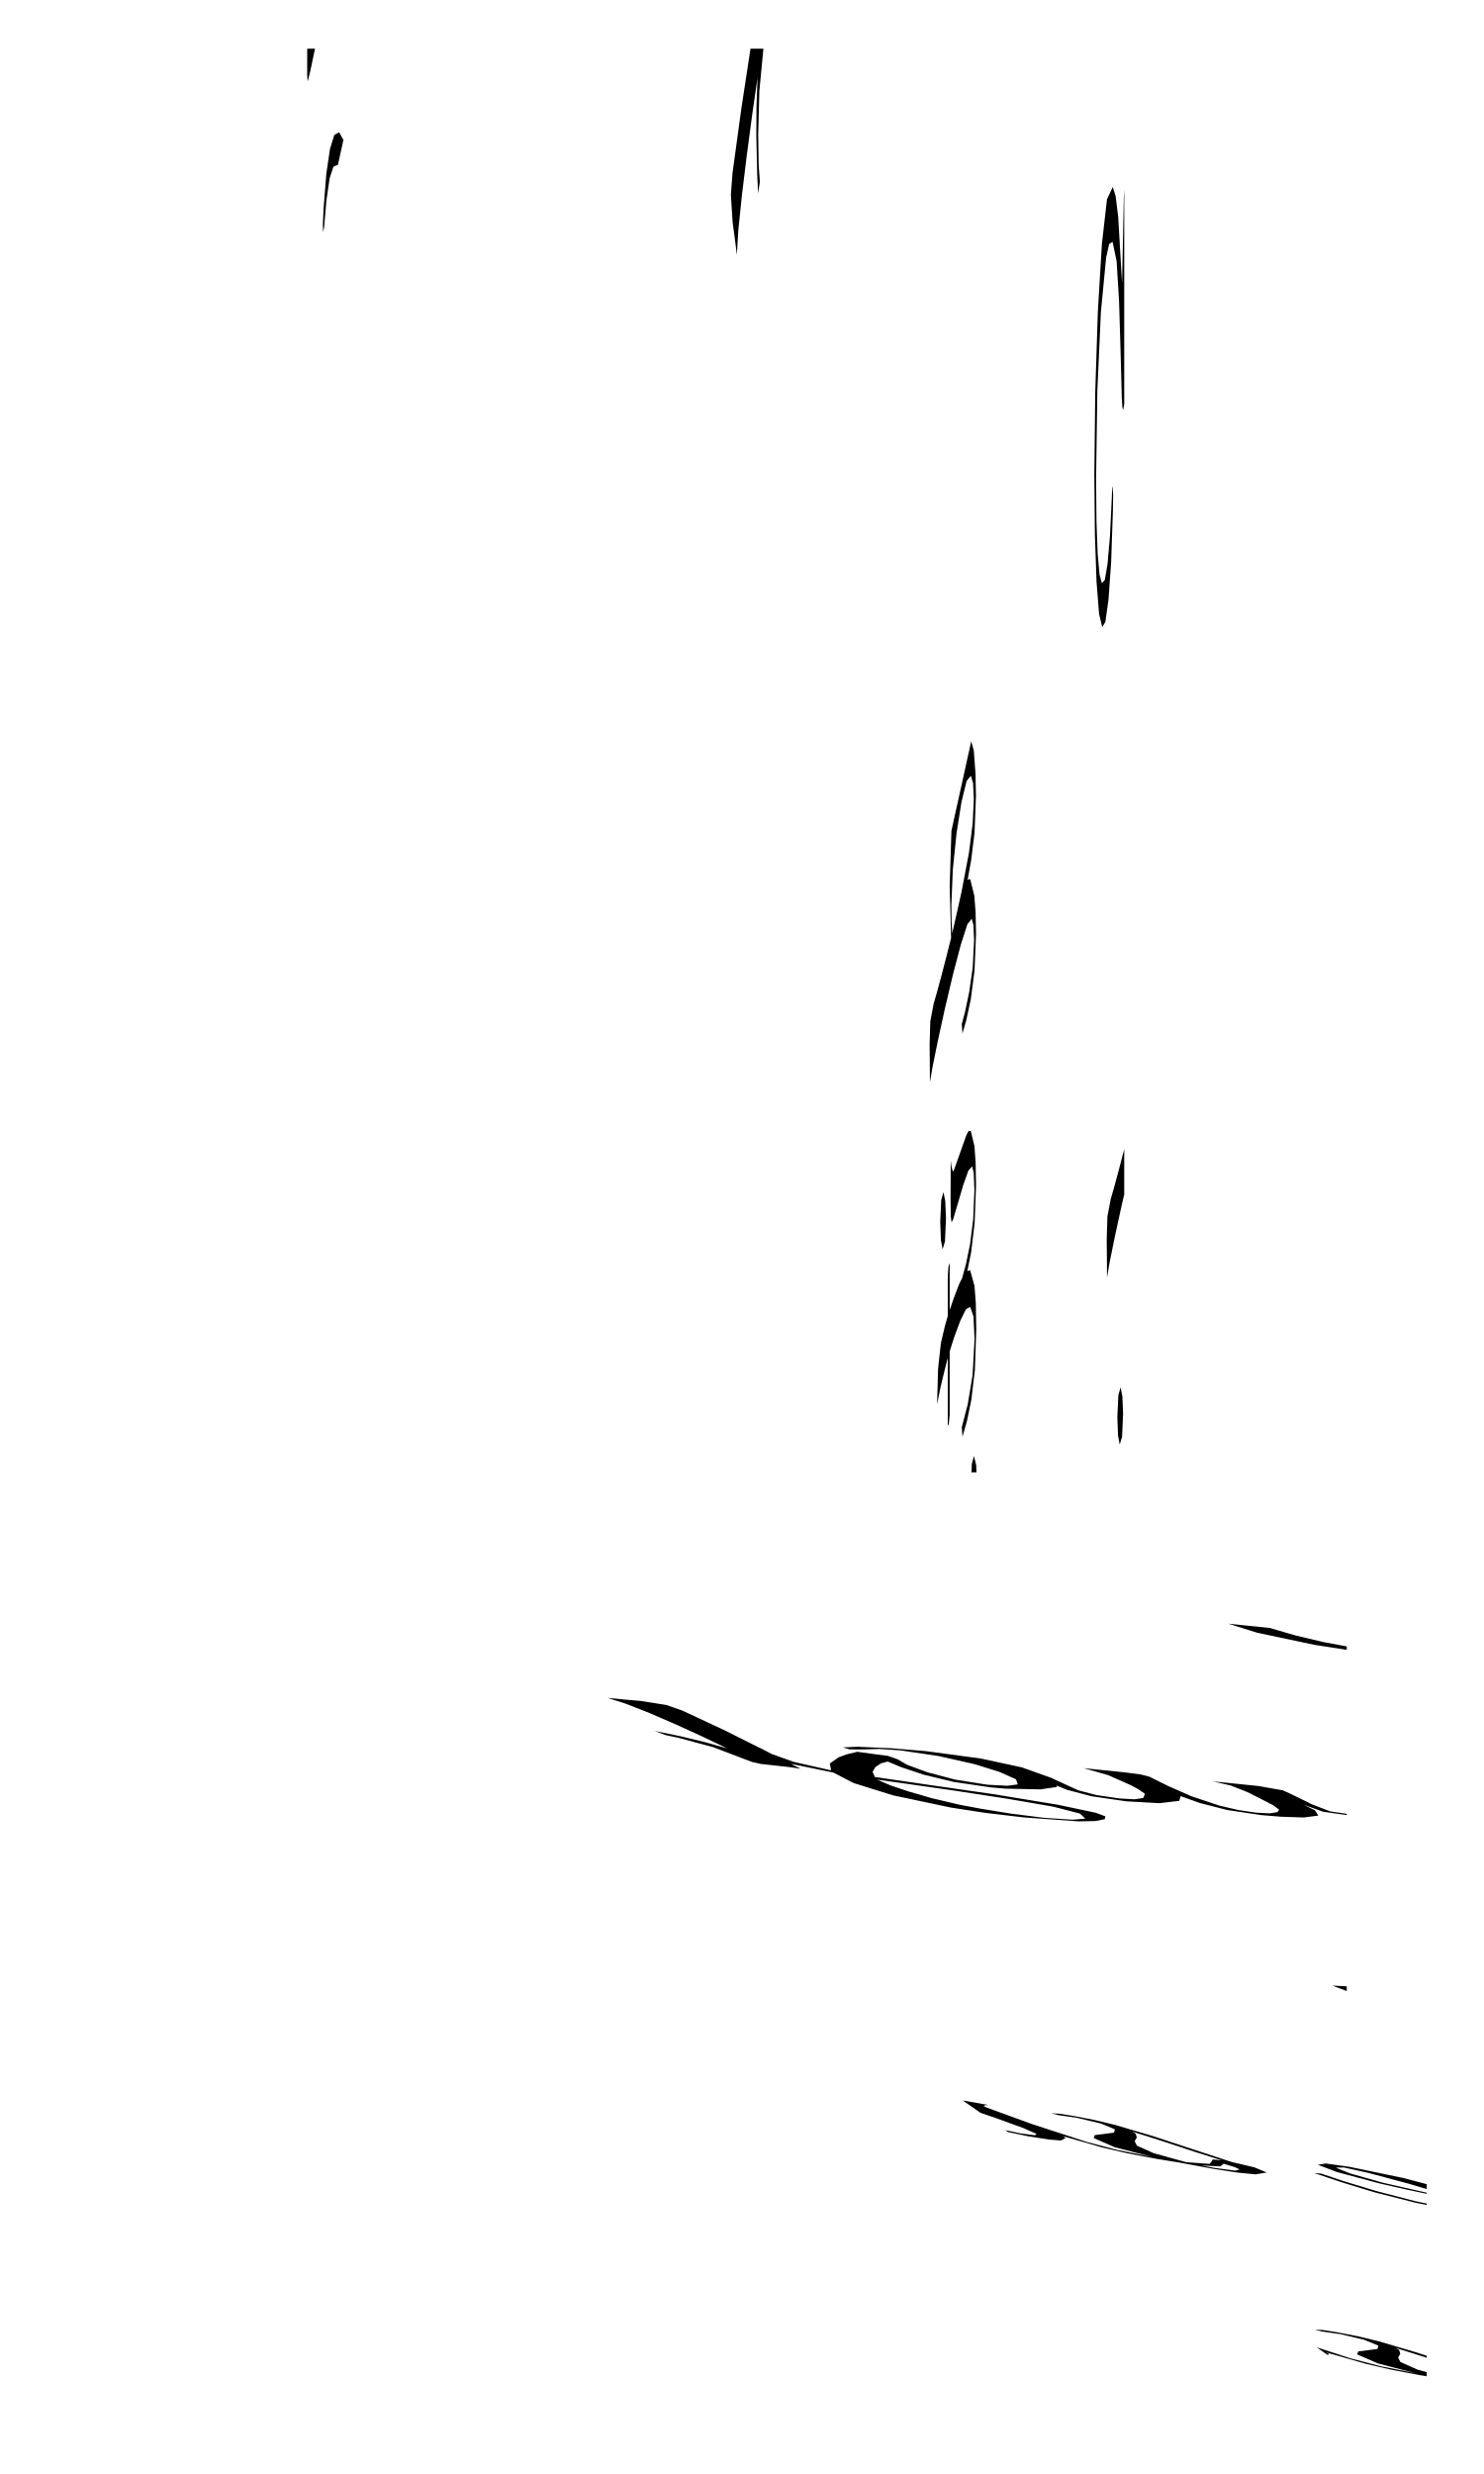
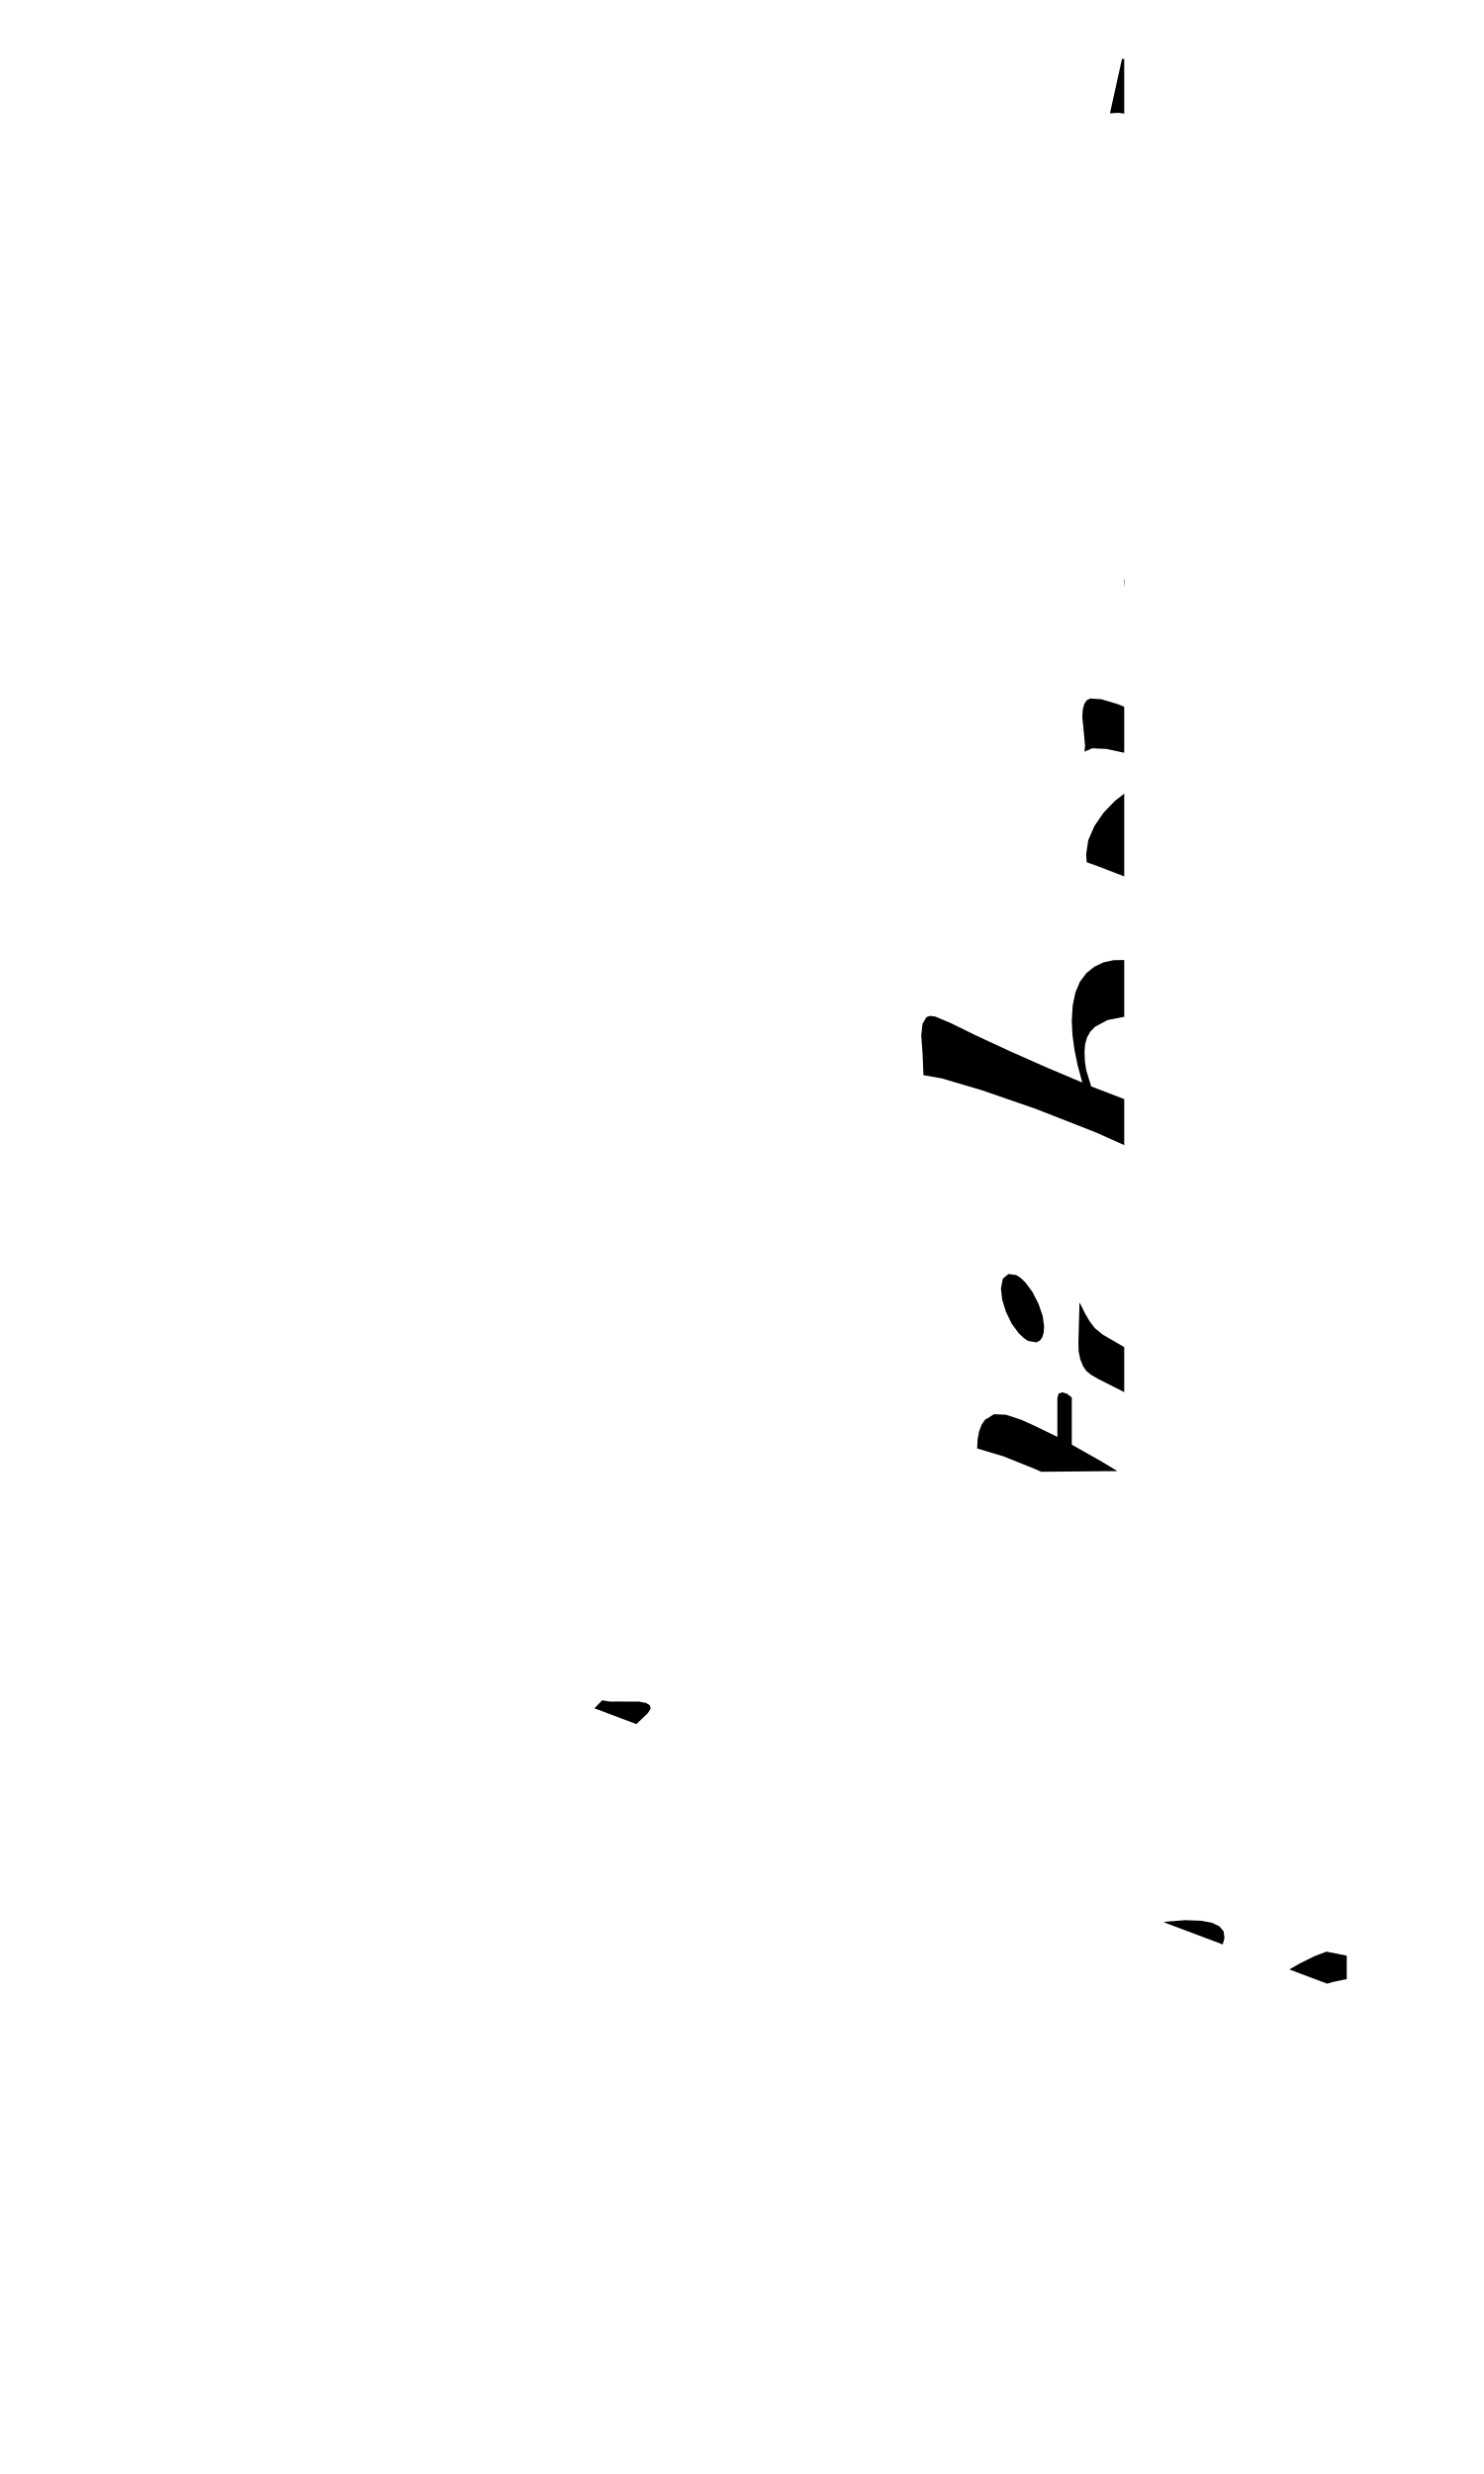
<svg xmlns="http://www.w3.org/2000/svg" width="304.8mm" height="508mm" viewBox="0 0 304.8 508" role="img" aria-labelledby="title desc">
  <g id="laser-marking" fill="#000" fill-rule="evenodd">
-     <path data-facet="body-T0065" d="M155.704,39.717 156.071,37.311 155.823,33.904 155.727,27.628 155.966,18.682 156.797,10 154.146,10 152.281,22.186 150.456,35.496 150.114,39.981 150.476,45.675 150.91,48.845 151.342,52.305 151.65,47.229 152.373,40.159 153.368,32 154.49,23.586 155.585,15.963 155.376,21.864 155.339,27.813 155.524,35.93Z" />
-     <path data-facet="body-T0240" d="M63.102,10 63.095,10.684 63.096,15.525 63.142,16.308 63.218,16.656 63.74,14.548 64.696,10ZM70.535,28.731 69.661,27.159 68.667,27.699 67.775,30.57 67.024,35.68 66.451,42.939 66.315,46.185 66.358,47.646 66.572,46.681 67.045,41.138 67.708,36.58 68.488,34.21 69.406,33.842Z" />
-     <path data-facet="body-T0493" d="M276.178,337.99 271.741,337.161 266.063,335.812 261.356,334.443 260.892,334.287 252.283,333.408 258.229,335.26 270.038,337.757 276.609,338.771 276.609,338.061ZM146.528,358.771 154.41,361.781 156.324,362.208 159.667,362.575 162.332,362.872 164.42,363.18 162.461,362.179 171.163,363.971 175.323,366.122 183.446,368.652 195.255,371.149 202.373,372.247 210.169,373.167 221.511,373.992 224.954,373.927 226.912,373.543 227.023,372.956 225.051,372.225 217.269,370.576 204.001,368.4 191.122,366.547 179.688,364.875 179.22,363.845 179.781,362.85 180.949,362.081 182.336,361.71 185.16,362.887 189.721,364.404 195.906,365.899 203.569,367.023 206.525,367.274 213.686,367.423 217.127,366.92 216.972,366.618 219.197,367.525 224.211,368.84 231.408,369.883 238.161,370.256 242.208,369.772 242.508,368.811 246.514,370.245 252.052,371.657 258.977,372.698 263.125,373.036 267.77,373.194 270.764,372.807 270.072,371.711 267.728,370.564 271.722,372.007 276.609,372.701 276.609,372.448 273.241,371.949 269.36,370.458 269.36,370.458 268.596,370.056 266.918,369.235 265.003,368.313 263.499,367.621 258.46,366.73 249.119,365.776 252.826,366.642 256.113,367.943 256.731,368.246 258.261,369.009 260.069,369.937 261.553,370.721 262.727,371.602 262.38,372.088 260.78,372.347 258.037,372.208 254.348,371.665 250.514,370.774 244.69,368.828 239.892,366.714 236.08,364.821 234.297,364.357 230.891,363.915 222.605,363.069 227.626,364.505 232.217,366.546 233.744,367.352 235.155,368.333 234.815,369.188 233.056,369.457 229.959,369.29 225.278,368.611 221.48,367.621 216.261,365.227 216.232,365.171 215.811,365.02 215.728,364.982 215.696,364.979 209.852,362.895 201.353,361.07 190.105,359.563 183.16,358.986 176.184,358.671 173.114,358.802 174.454,359.195 176.968,359.23 180.582,359.124 184.9,359.407 192.818,360.583 200.19,362.25 205.263,363.828 208.687,365.357 209.033,366.401 206.924,366.682 202.784,366.464 196.163,365.412 190.464,363.907 186.312,362.372 184.335,361.23 182.361,360.541 178.917,360.095 176.091,359.704 173.875,360.239 172.232,360.849 170.443,362.102 170.706,363.514 163.02,361.78 158.51,360.157 156.07,358.891 155.999,358.889 148.713,355.234 140.103,351.226 136.822,350.088 131.552,349.259 128.294,348.978 124.798,348.638 128.62,349.866 133.535,351.803 138.985,354.163 144.472,356.672 149.333,359.006 144.683,357.694 139.753,356.507 134.462,355.428 136.738,356.283 139.369,356.844ZM201.395,371.382 196.958,370.553 191.28,369.204 186.573,367.835 182.873,366.594 180.14,365.417 185.912,366.229 196.071,367.685 206.884,369.345 216.365,370.979 221.813,372.39 222.917,373.426 220.281,373.653 214.408,373.258 207.699,372.411ZM273.817,407.727 273.708,407.74 276.609,408.83 276.609,407.863Z" />
-     <path data-facet="body-T0538" d="M230.462,58.165 229.666,44.523 229.134,40.254 228.552,38.385 227.363,40.926 226.317,50.122 225.491,63.94 224.953,80.493 224.763,97.505 224.877,109.716 225.218,119.457 225.737,126.034 226.385,128.75 227.033,127.708 227.673,123.145 228.219,115.381 228.583,104.736 228.628,101.614 228.492,99.802 228.423,100.255 228.34,102.505 227.974,110.108 227.484,115.761 226.914,119.098 226.309,119.754 225.83,117.96 225.453,113.749 225.208,107.154 225.127,98.208 225.385,80.214 226.112,64.096 227.188,52.895 227.821,50.08 228.507,49.665 229.34,53.605 229.848,61.869 230.151,71.947 230.401,81.513 230.523,83.61 230.674,84.23 230.907,82.96 230.907,38.951 230.826,40.438ZM200.119,183.945 199.3,180.626 199.02,180.468 198.724,180.746 199.459,176.647 200.157,171.071 200.452,163.465 200.361,158.909 200.013,154.144 199.477,152.219 195.417,170.591 195.056,181.991 195.344,192.581 194.397,196.371 193.359,200.363 192.412,203.851 191.752,206.146 191.078,209.708 190.934,214.458 190.972,218.201 190.995,222.23 191.495,219.306 192.594,213.87 194.071,207.115 195.716,200.166 197.33,194.014 198.694,189.777 199.588,188.647 199.929,189.93 200.073,193.11 199.785,198.684 199.065,203.706 198.217,207.756 197.542,210.26 197.679,212.224 198.467,209.467 199.391,205.198 200.157,199.32 200.467,191.882 200.38,187.33ZM199.027,175.038 197.512,183.036 195.587,191.64 195.451,189.223 195.405,185.85 195.701,178.547 196.466,171.082 197.482,164.648 198.535,160.371 199.406,159.292 199.861,160.812 200.013,164.039 199.778,169.067ZM199.391,232.239 198.929,232.258 198.497,233.066 195.905,240.331 195.693,240.55 195.428,239.503 195.269,238.27 195.238,246.545 195.291,249.851 195.451,251.008 195.784,250.319 196.693,247.242 197.815,243.417 198.891,240.374 199.664,239.488 199.997,240.838 200.134,244.387 199.884,250.381 199.24,255.487 198.391,259.612 197.604,262.457 197.042,263.563 195.882,266.591 195.056,269.004 195.056,259.336 194.799,260.109 194.662,262.225 194.662,270.231 194.056,272.358 193.253,275.778 192.677,280.959 192.465,288.354 193.192,284.775 194.041,281.254 194.662,278.842 194.662,292.74 194.859,292.428 195.056,290.606 195.056,277.464 196.042,274.395 197.239,271.183 198.398,268.835 199.27,268.36 199.944,270.312 200.164,274.935 199.763,282.348 198.755,288.413 197.542,293.043 197.679,295.006 198.573,291.913 199.505,287.427 200.232,281.28 200.513,273.053 200.424,267.63 200.157,264.05 199.24,260.774 198.676,261.01 199.459,257.164 200.179,251.159 200.467,243.546 200.386,238.698 200.141,235.332ZM229.735,240.452 228.787,243.94 228.128,246.235 227.453,249.797 227.309,254.547 227.347,258.29 227.37,262.319 227.87,259.395 228.969,253.96 230.447,247.204 230.907,245.261 230.907,235.924 230.773,236.46ZM193.321,246.396 193.116,250.853 193.253,254.629 193.601,256.524 194.086,254.943 194.299,250.192 194.147,246.626 193.783,244.79ZM229.697,286.485 229.492,290.942 229.628,294.718 229.977,296.613 230.462,295.032 230.674,290.281 230.523,286.715 230.159,284.879ZM200.043,298.972 199.603,300.602 199.537,302.331 200.561,302.322 200.498,300.833Z" />
-     <path data-facet="body-T2535" d="M204.714,434.979 210.19,436.968 212.932,438.189 212.528,438.44 209.617,438.064 206.492,437.397 207.054,437.788 211.22,438.664 215.459,439.323 217.932,439.519 218.892,438.964 218.237,438.601 226.296,440.924 231.544,442.144 237.446,443.273 242.2,444.043 249.233,445.34 254.228,446.117 257.862,446.471 260.185,446.095 257.635,445.031 252.974,443.935 252.791,443.874 245.071,441.342 236.778,438.608 229.038,436.327 224.93,435.338 220.516,434.479 217.55,434.013 215.939,433.944 217.365,434.309 219.42,434.609 221.199,434.86 226.124,436.038 228.983,437.221 228.83,437.902 226.86,438.164 224.866,438.408 224.624,439.014 228.932,440.894 236.648,442.887 236.509,442.862 229.535,441.468 223.283,439.838 211.801,436.091 202.773,432.804 202.042,432.473 202.339,432.269 203.071,432.244 197.743,431.296 201.369,433.825ZM248.434,444.326 243.642,443.973 236.988,442.136 233.504,440.575 233.05,439.665 233.494,438.911 233.267,438.142 232.916,437.899 232.471,437.668 238.944,439.714 245.413,441.846 250.921,443.592 249.07,443.416 248.919,443.74ZM249.426,445.14 246.751,444.646 250.644,444.842 251.337,444.292 253.598,444.984 254.614,445.46 253.723,445.713ZM277.32,446.286 274.334,445.088 276.053,445.066 280.981,446.157 289.395,448.41 293.034,449.491 293.034,448.484 288.219,447.221 277.195,444.929 272.322,444.241 270.687,444.511 274.557,445.987 283.294,448.324 289.026,449.629 293.034,450.469 293.034,450.245 283.995,448.184ZM293.034,452.467 290.775,452.004 282.634,449.886 275.975,447.867 271.365,446.321 269.907,446.198 275.365,448.038 282.15,450.116 290.683,452.287 293.034,452.756ZM272.348,483.019 280.407,485.341 285.655,486.561 291.557,487.691 293.034,487.93 293.034,487.088 291.099,486.554 287.615,484.992 287.16,484.082 287.605,483.328 287.378,482.559 287.027,482.316 286.582,482.085 293.034,484.124 293.034,483.732 290.889,483.025 283.149,480.744 279.041,479.755 274.627,478.896 271.661,478.43 270.05,478.361 271.476,478.726 273.531,479.026 275.31,479.277 280.234,480.455 283.093,481.638 282.941,482.319 280.97,482.581 278.977,482.825 278.735,483.431 283.043,485.311 290.758,487.304 290.62,487.28 283.646,485.885 277.394,484.255 270.426,481.981 271.219,482.534 272.692,483.561 273.003,483.381Z" />
+     <path data-facet="body-T0493" d="M130.709,354.018 133.067,351.764 133.624,350.867 133.505,350.174 132.71,349.684 131.24,349.398 127.375,349.388 125.196,349.39 123.677,349.139 122.083,350.778ZM251.501,397.897 251.31,396.559 250.441,395.529 248.896,394.806 246.673,394.391 243.378,394.279 239.671,394.574 238.976,394.692 251.142,399.262ZM273.784,406.967 276.216,406.462 276.609,406.412 276.609,401.573 272.437,400.74 270.032,401.648 266.868,403.216 264.828,404.404 272.589,407.32Z" />
+     <path data-facet="body-T0538" d="M230.907,23.332 230.907,12.142 230.45,12.067 227.975,23.265 229.767,23.164ZM230.907,120.741 230.907,118.765 230.818,119.285ZM226.2,143.577 223.941,143.429 223.22,143.776 222.705,144.521 222.396,145.663 222.293,147.202 222.577,150.083 222.861,153.115 222.747,154.35 224.325,153.652 227.237,153.784 230.907,154.571 230.907,145.126 229.681,144.619ZM226.712,166.819 224.793,169.596 223.515,172.53 223.088,175.421 223.202,177.057 225.419,177.838 230.907,179.954 230.907,162.979 229.056,164.399ZM223.088,219.683 222.833,217.966 222.747,215.984 222.886,214.356 223.302,212.95 223.994,211.764 224.964,210.798 227.507,209.447 230.705,208.816 230.907,208.82 230.907,197.121 228.687,197.16 226.612,197.621 224.765,198.503 223.145,199.805 221.827,201.553 220.886,203.773 220.321,206.465 220.133,209.628 220.268,212.458 220.673,215.51 221.348,218.784 222.293,222.28 215.188,219.284 207.401,215.839 200.297,212.541 195.352,210.113 192.098,208.736 191.015,208.604 190.294,208.843 189.484,210.198 189.214,212.563 189.498,216.577 189.668,220.768 193.42,221.428 201.661,223.864 212.744,227.694 225.078,232.525 230.907,235.131 230.907,225.687 224.111,223.076ZM212.062,265.294 210.584,263.306 209.643,262.401 208.751,261.815 207.117,261.6 205.966,262.56 205.583,264.592 205.838,266.838 206.606,269.345 207.771,271.762 209.22,273.737 210.215,274.701 211.153,275.338 212.858,275.631 213.554,275.294 214.051,274.643 214.35,273.678 214.449,272.4 214.165,270.255 213.312,267.748ZM224.907,272.747 223.841,271.383 222.918,269.799 221.724,267.426 221.497,275.484 221.54,277.476 221.895,279.17 222.449,280.518 223.088,281.468 224.055,282.268 225.589,283.166 230.907,285.847 230.907,276.61 226.499,274.047ZM220.133,296.64 220.133,286.972 219.195,286.203 218.2,285.9 217.433,286.15 217.177,287.038 217.177,295.045 212.63,292.828 209.76,291.534 206.606,290.494 204.162,290.387 202.286,291.549 201.59,292.59 201.093,293.916 200.794,295.527 200.695,297.424 206.151,299.057 212.517,301.616 213.863,302.205 229.496,302.068 226.328,300.145Z" />
  </g>
</svg>
